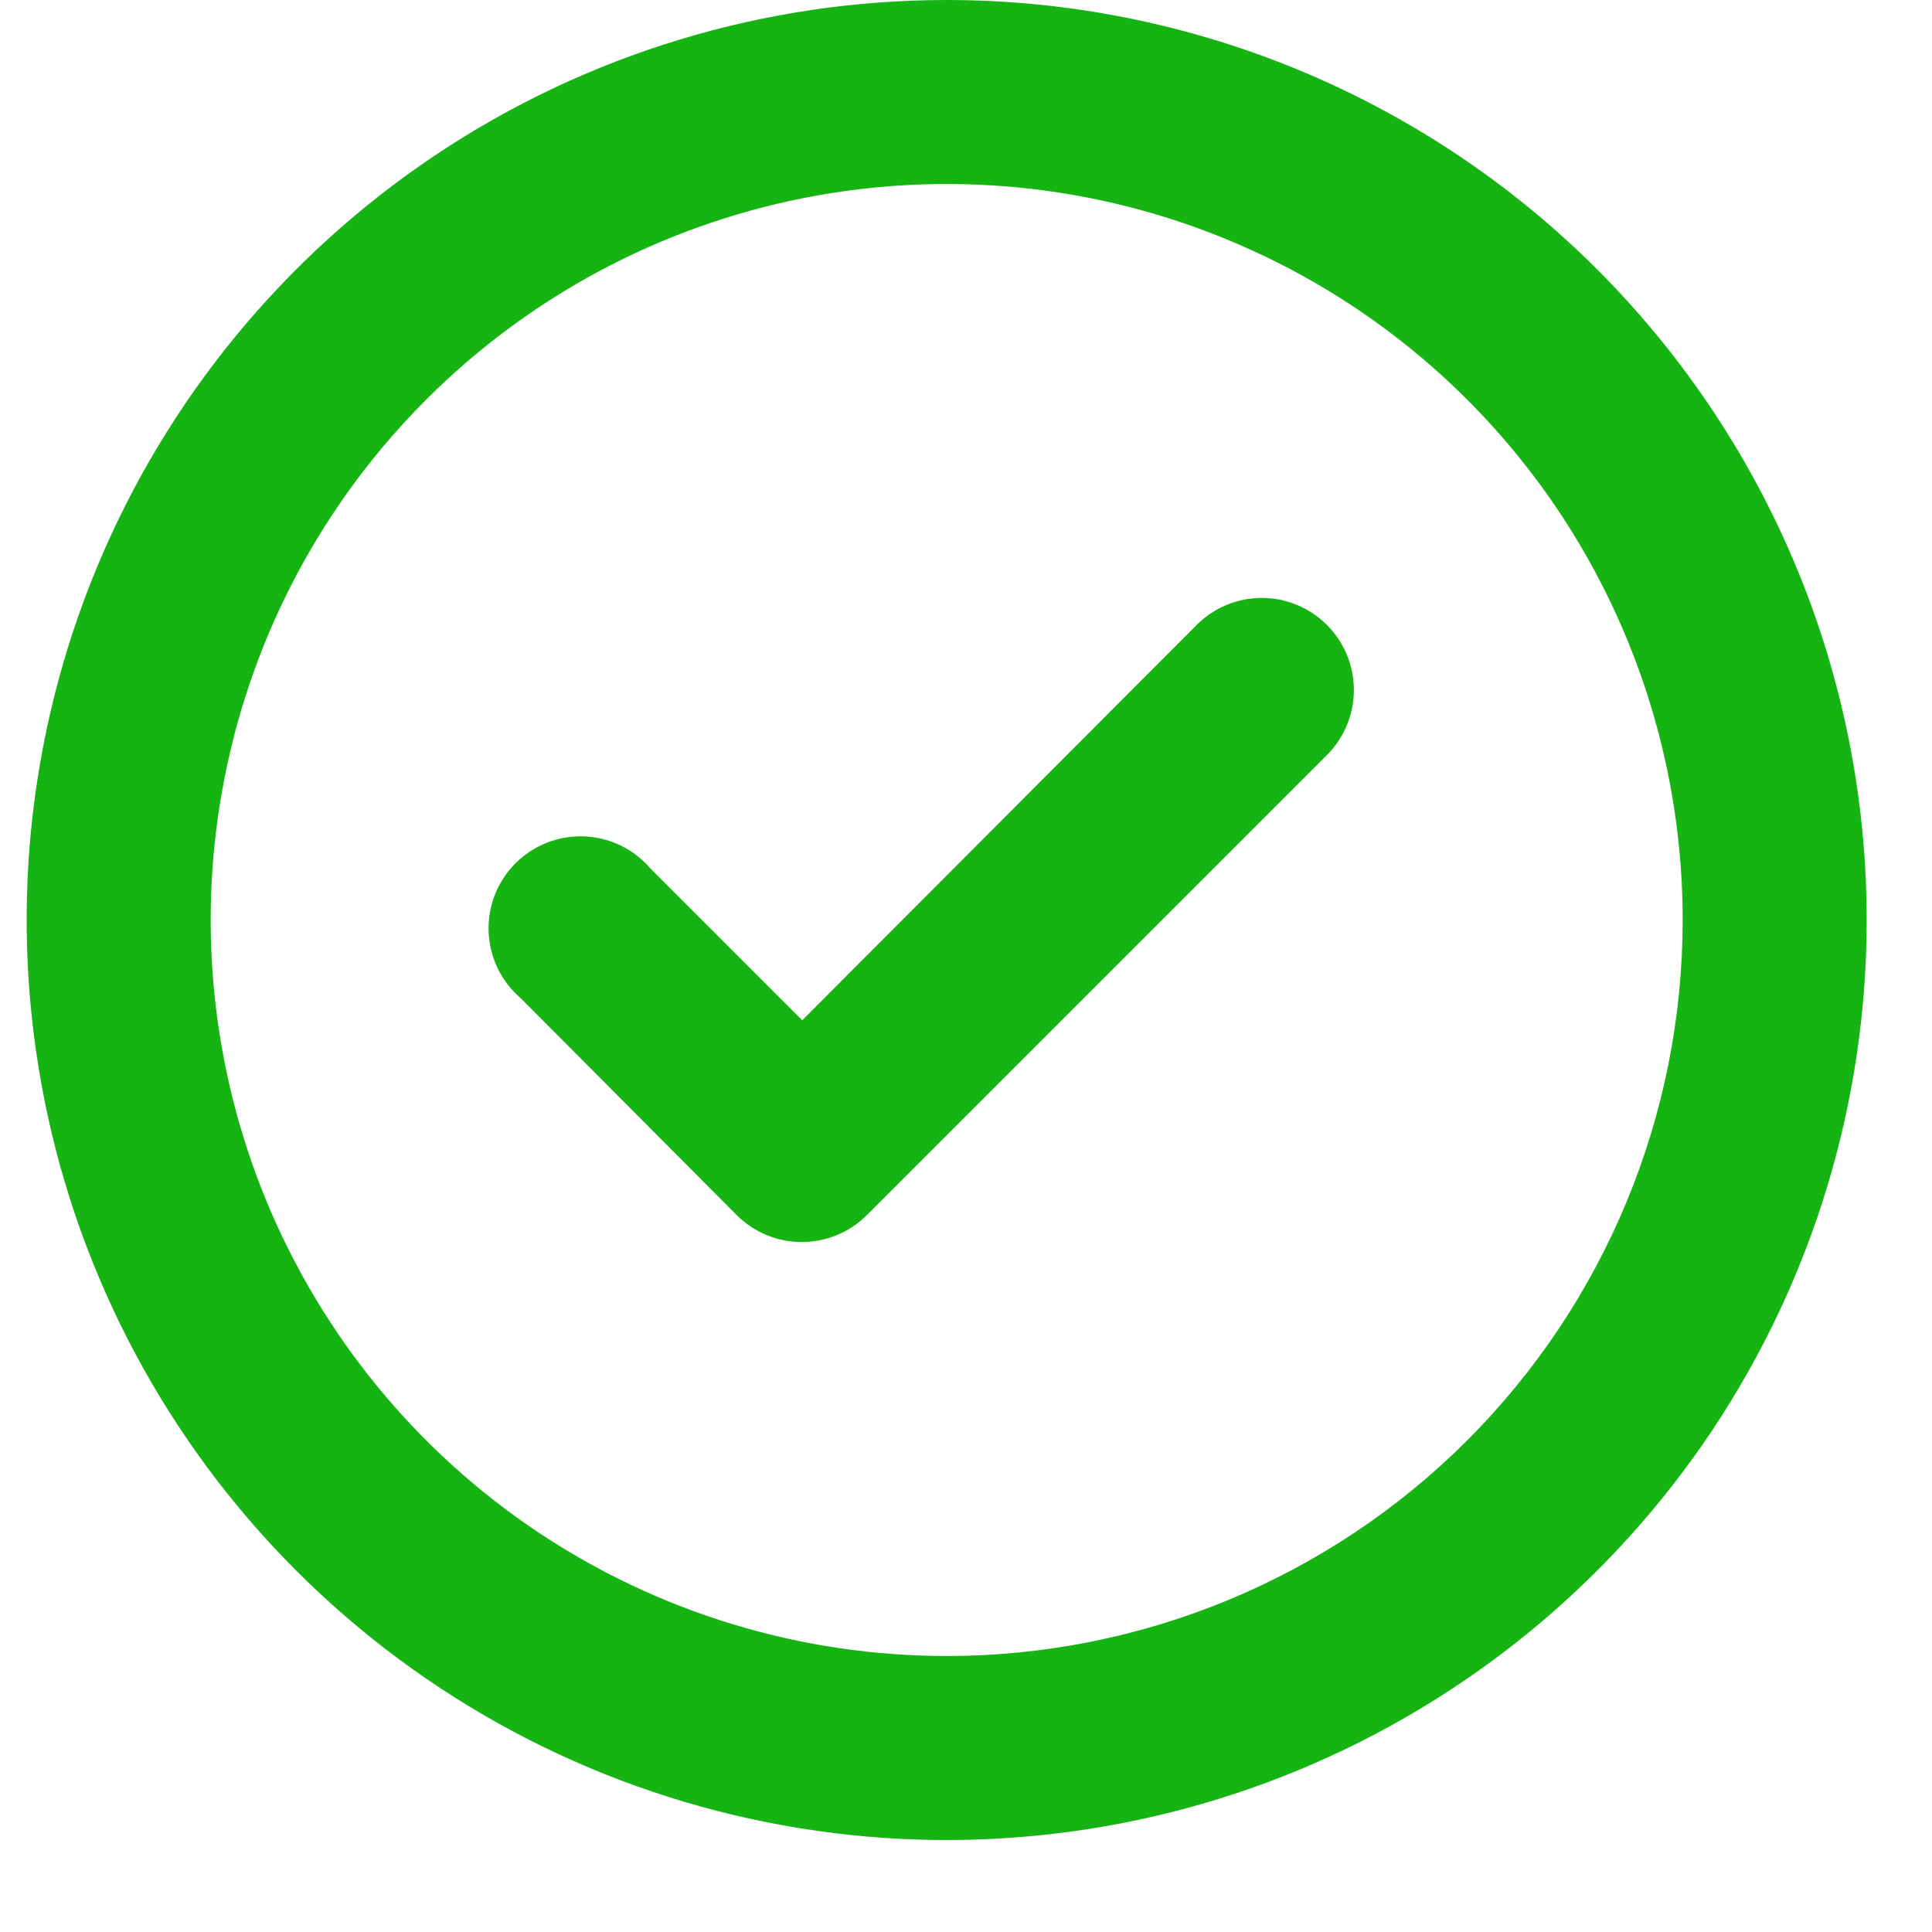
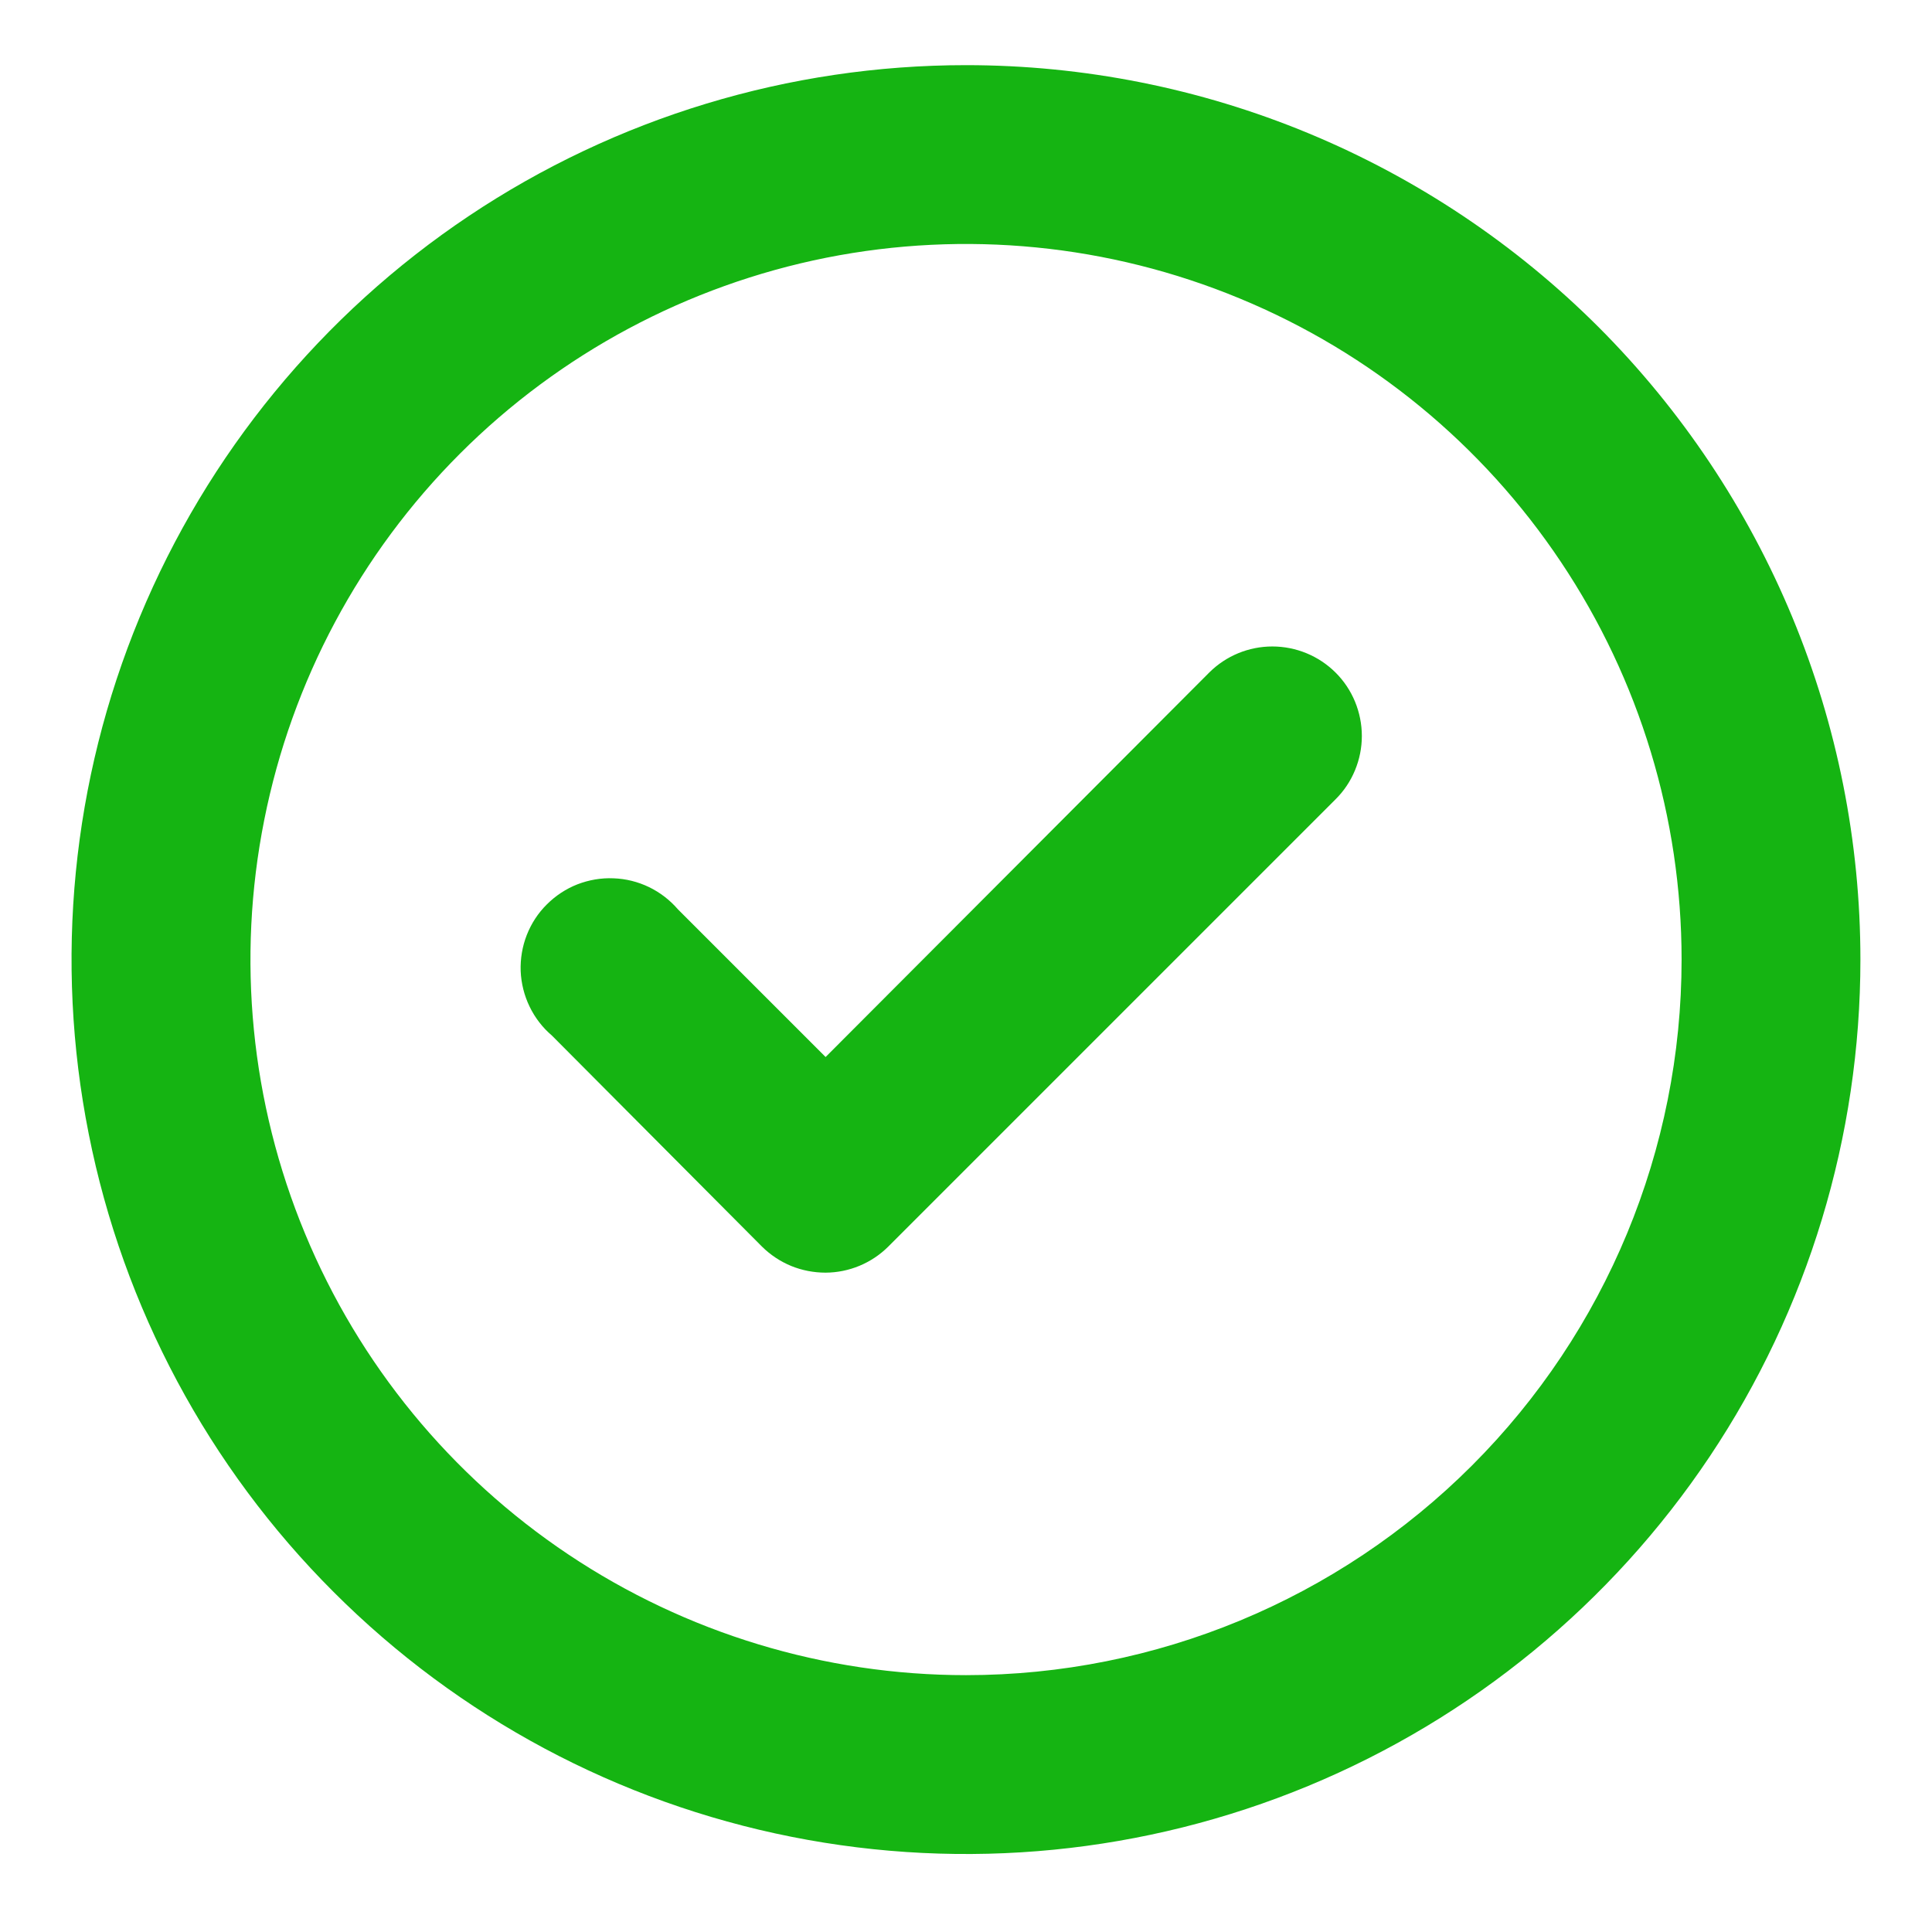
- <svg xmlns="http://www.w3.org/2000/svg" width="21" height="21" viewBox="0 0 21 21" fill="none">
-   <path d="M13.01 6.79L8.72 11.09L7.07 9.44C6.98 9.335 6.87 9.25 6.746 9.19C6.622 9.13 6.487 9.097 6.349 9.091C6.211 9.086 6.074 9.109 5.946 9.159C5.817 9.21 5.701 9.286 5.603 9.383C5.506 9.481 5.43 9.597 5.379 9.726C5.329 9.854 5.306 9.991 5.311 10.129C5.317 10.267 5.35 10.402 5.41 10.526C5.47 10.65 5.555 10.76 5.66 10.85L8.01 13.21C8.103 13.303 8.214 13.376 8.336 13.426C8.458 13.476 8.588 13.501 8.72 13.5C8.982 13.499 9.234 13.395 9.42 13.21L14.42 8.21C14.514 8.117 14.588 8.006 14.639 7.885C14.69 7.763 14.716 7.632 14.716 7.5C14.716 7.368 14.69 7.237 14.639 7.115C14.588 6.994 14.514 6.883 14.42 6.79C14.233 6.604 13.979 6.499 13.715 6.499C13.451 6.499 13.197 6.604 13.01 6.79ZM10.29 0C8.312 0 6.379 0.586 4.734 1.685C3.09 2.784 1.808 4.346 1.051 6.173C0.294 8 0.096 10.011 0.482 11.951C0.868 13.891 1.82 15.672 3.219 17.071C4.617 18.47 6.399 19.422 8.339 19.808C10.279 20.194 12.29 19.996 14.117 19.239C15.944 18.482 17.506 17.2 18.605 15.556C19.704 13.911 20.29 11.978 20.29 10C20.29 8.687 20.031 7.386 19.529 6.173C19.026 4.96 18.29 3.858 17.361 2.929C16.433 2 15.33 1.264 14.117 0.761C12.904 0.259 11.603 0 10.29 0V0ZM10.29 18C8.708 18 7.161 17.531 5.845 16.652C4.53 15.773 3.505 14.523 2.899 13.062C2.294 11.6 2.135 9.991 2.444 8.439C2.752 6.887 3.514 5.462 4.633 4.343C5.752 3.224 7.177 2.462 8.729 2.154C10.281 1.845 11.89 2.003 13.351 2.609C14.813 3.214 16.063 4.24 16.942 5.555C17.821 6.871 18.29 8.418 18.29 10C18.29 12.122 17.447 14.157 15.947 15.657C14.447 17.157 12.412 18 10.29 18V18Z" fill="#15B412" />
+ <svg xmlns="http://www.w3.org/2000/svg" width="20" height="20" viewBox="0 0 17 18" fill="none">
+   <path d="M10.767 6.265L7.192 9.848L5.817 8.473C5.742 8.386 5.65 8.315 5.547 8.265C5.443 8.215 5.331 8.187 5.216 8.183C5.101 8.178 4.987 8.198 4.88 8.239C4.773 8.281 4.676 8.345 4.595 8.426C4.513 8.507 4.45 8.604 4.408 8.711C4.366 8.818 4.347 8.933 4.351 9.048C4.356 9.162 4.384 9.275 4.434 9.378C4.484 9.482 4.555 9.574 4.642 9.648L6.6 11.615C6.678 11.692 6.77 11.753 6.872 11.795C6.973 11.836 7.082 11.857 7.192 11.857C7.41 11.856 7.62 11.769 7.775 11.615L11.942 7.448C12.02 7.371 12.082 7.279 12.124 7.177C12.166 7.076 12.188 6.967 12.188 6.857C12.188 6.747 12.166 6.638 12.124 6.536C12.082 6.435 12.02 6.342 11.942 6.265C11.786 6.11 11.574 6.023 11.354 6.023C11.134 6.023 10.923 6.11 10.767 6.265ZM8.5 0.607C6.852 0.607 5.241 1.095 3.87 2.011C2.5 2.927 1.432 4.228 0.801 5.751C0.17 7.274 0.005 8.949 0.327 10.566C0.648 12.182 1.442 13.667 2.608 14.832C3.773 15.998 5.258 16.792 6.874 17.113C8.491 17.435 10.166 17.27 11.689 16.639C13.212 16.008 14.513 14.94 15.429 13.57C16.345 12.199 16.833 10.588 16.833 8.94C16.833 7.846 16.618 6.762 16.199 5.751C15.78 4.74 15.166 3.821 14.393 3.047C13.619 2.274 12.7 1.66 11.689 1.241C10.678 0.822 9.594 0.607 8.5 0.607V0.607ZM8.5 15.607C7.182 15.607 5.893 15.216 4.796 14.483C3.7 13.751 2.845 12.709 2.341 11.491C1.836 10.273 1.704 8.933 1.962 7.639C2.219 6.346 2.854 5.158 3.786 4.226C4.718 3.294 5.906 2.659 7.199 2.401C8.493 2.144 9.833 2.276 11.051 2.781C12.27 3.285 13.311 4.14 14.043 5.236C14.776 6.332 15.167 7.621 15.167 8.94C15.167 10.708 14.464 12.404 13.214 13.654C11.964 14.904 10.268 15.607 8.5 15.607V15.607Z" fill="#15B412" />
</svg>
